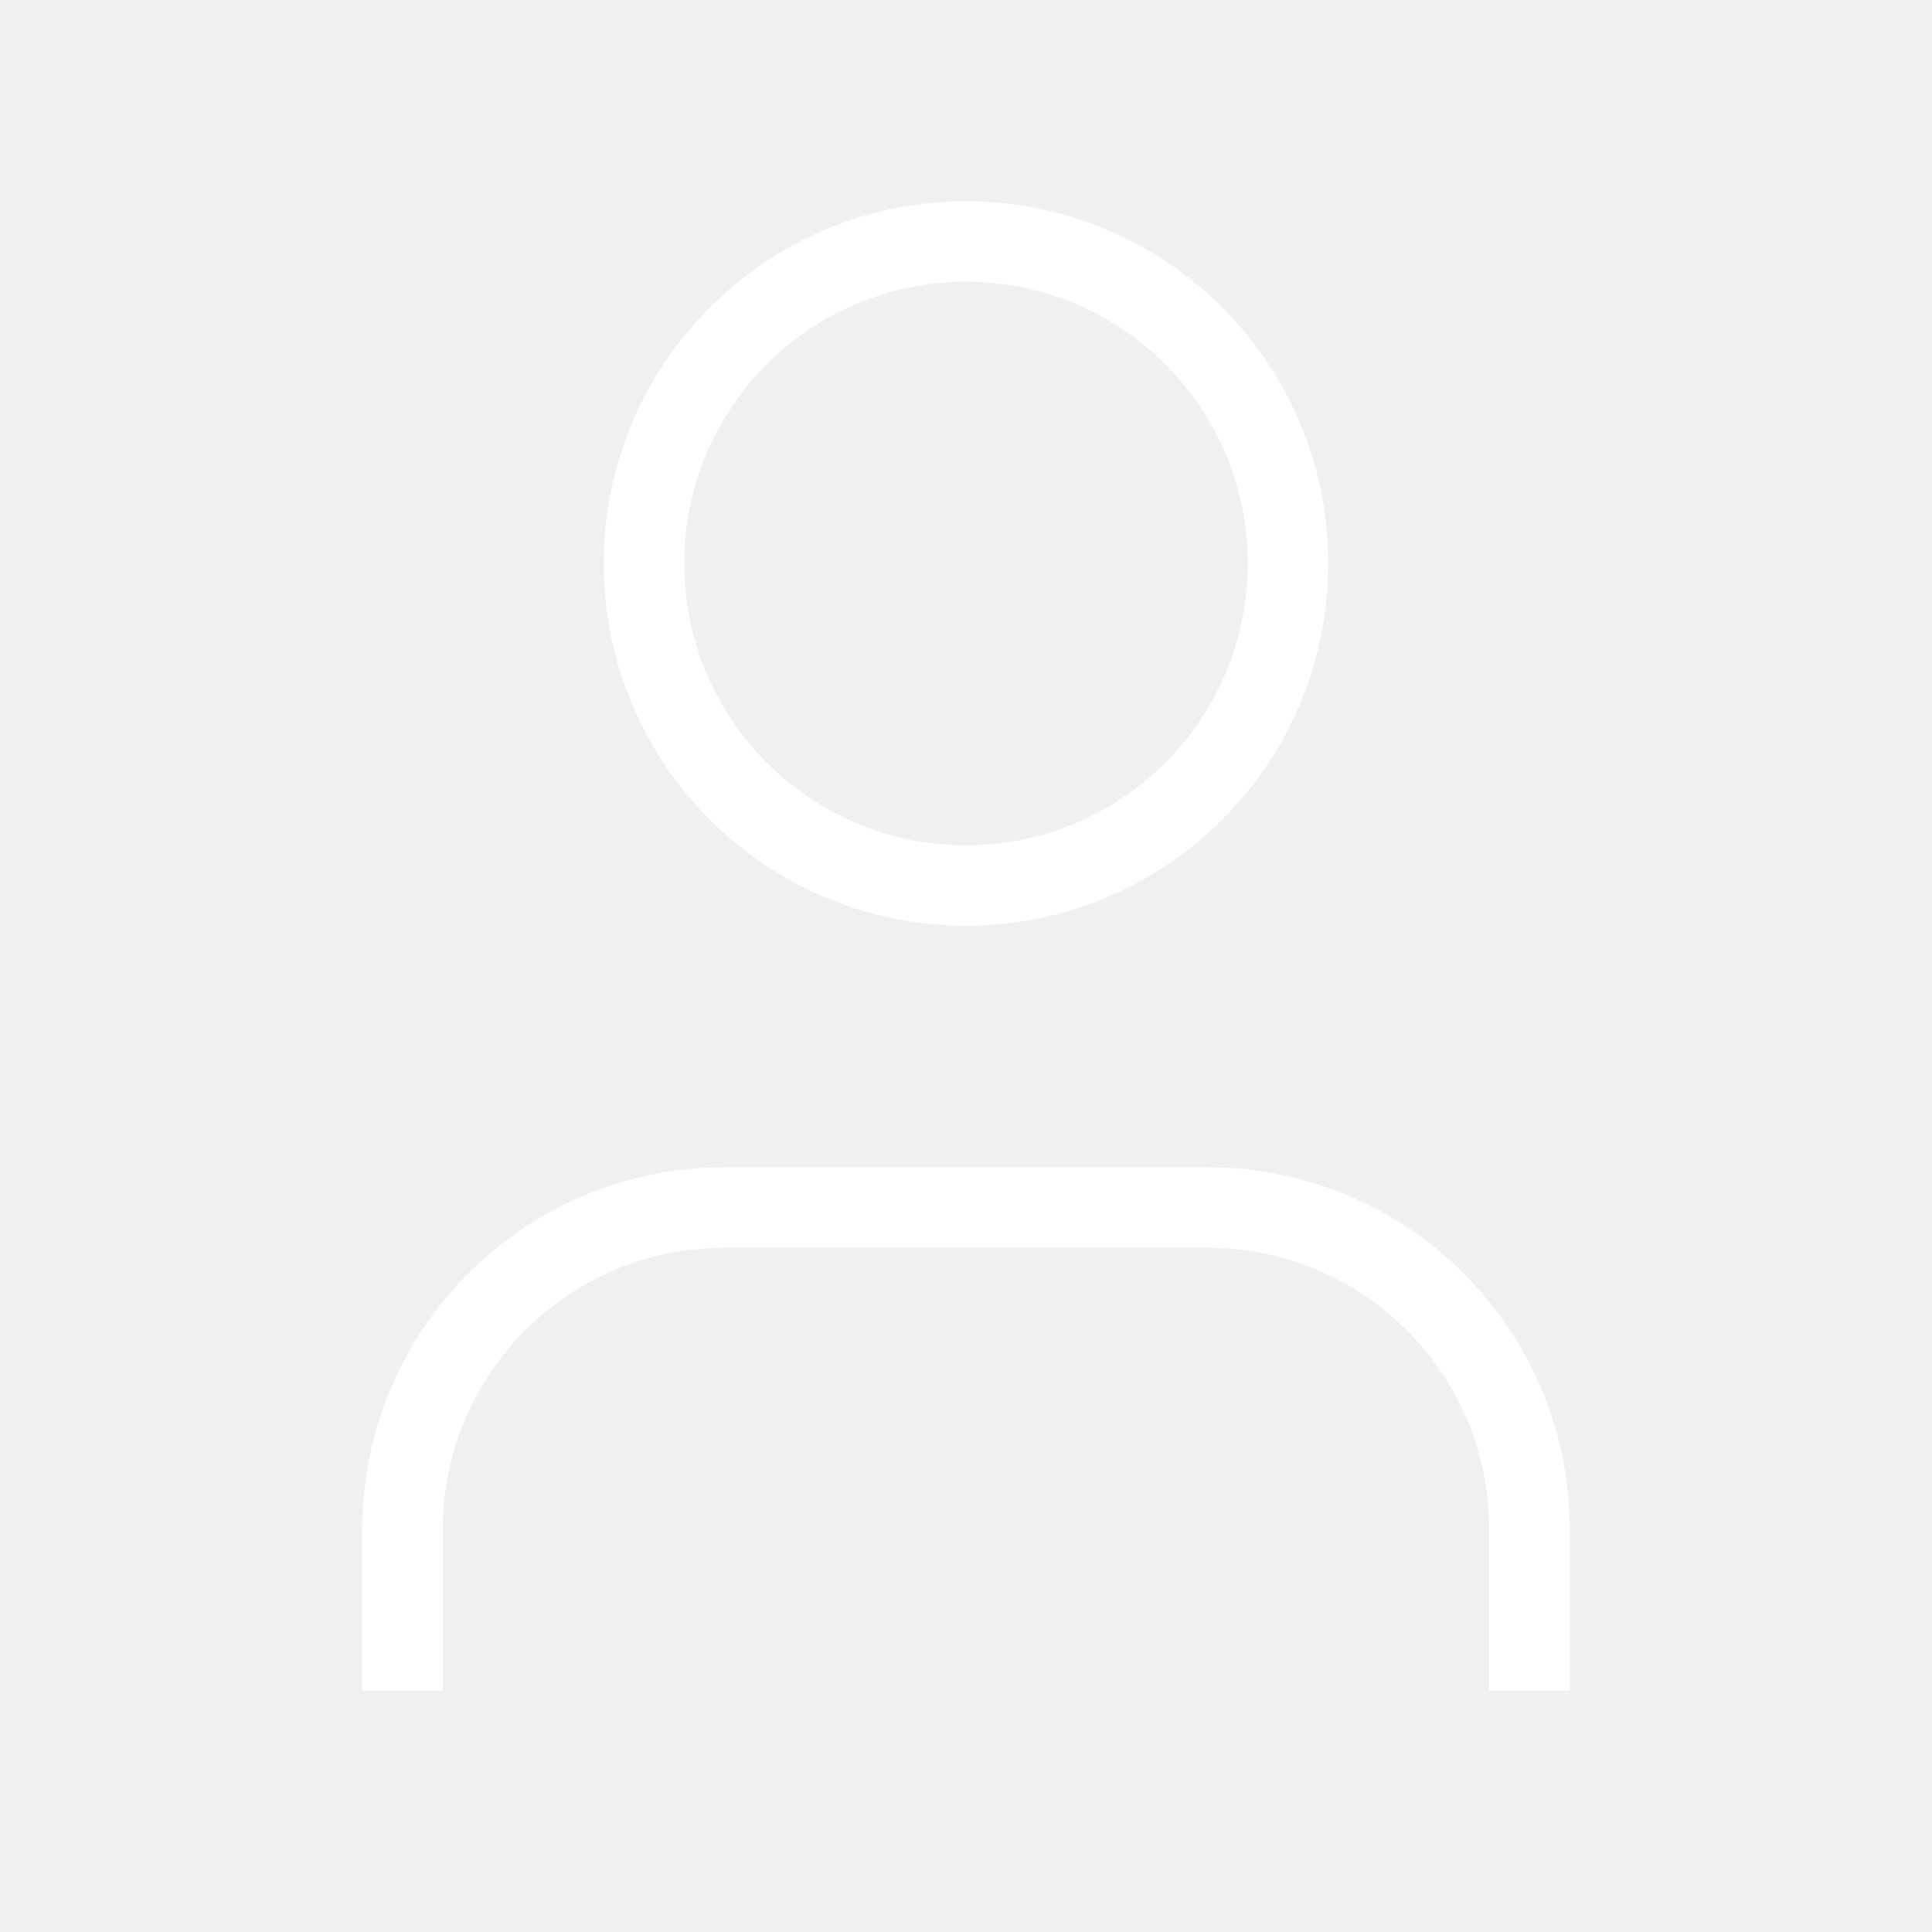
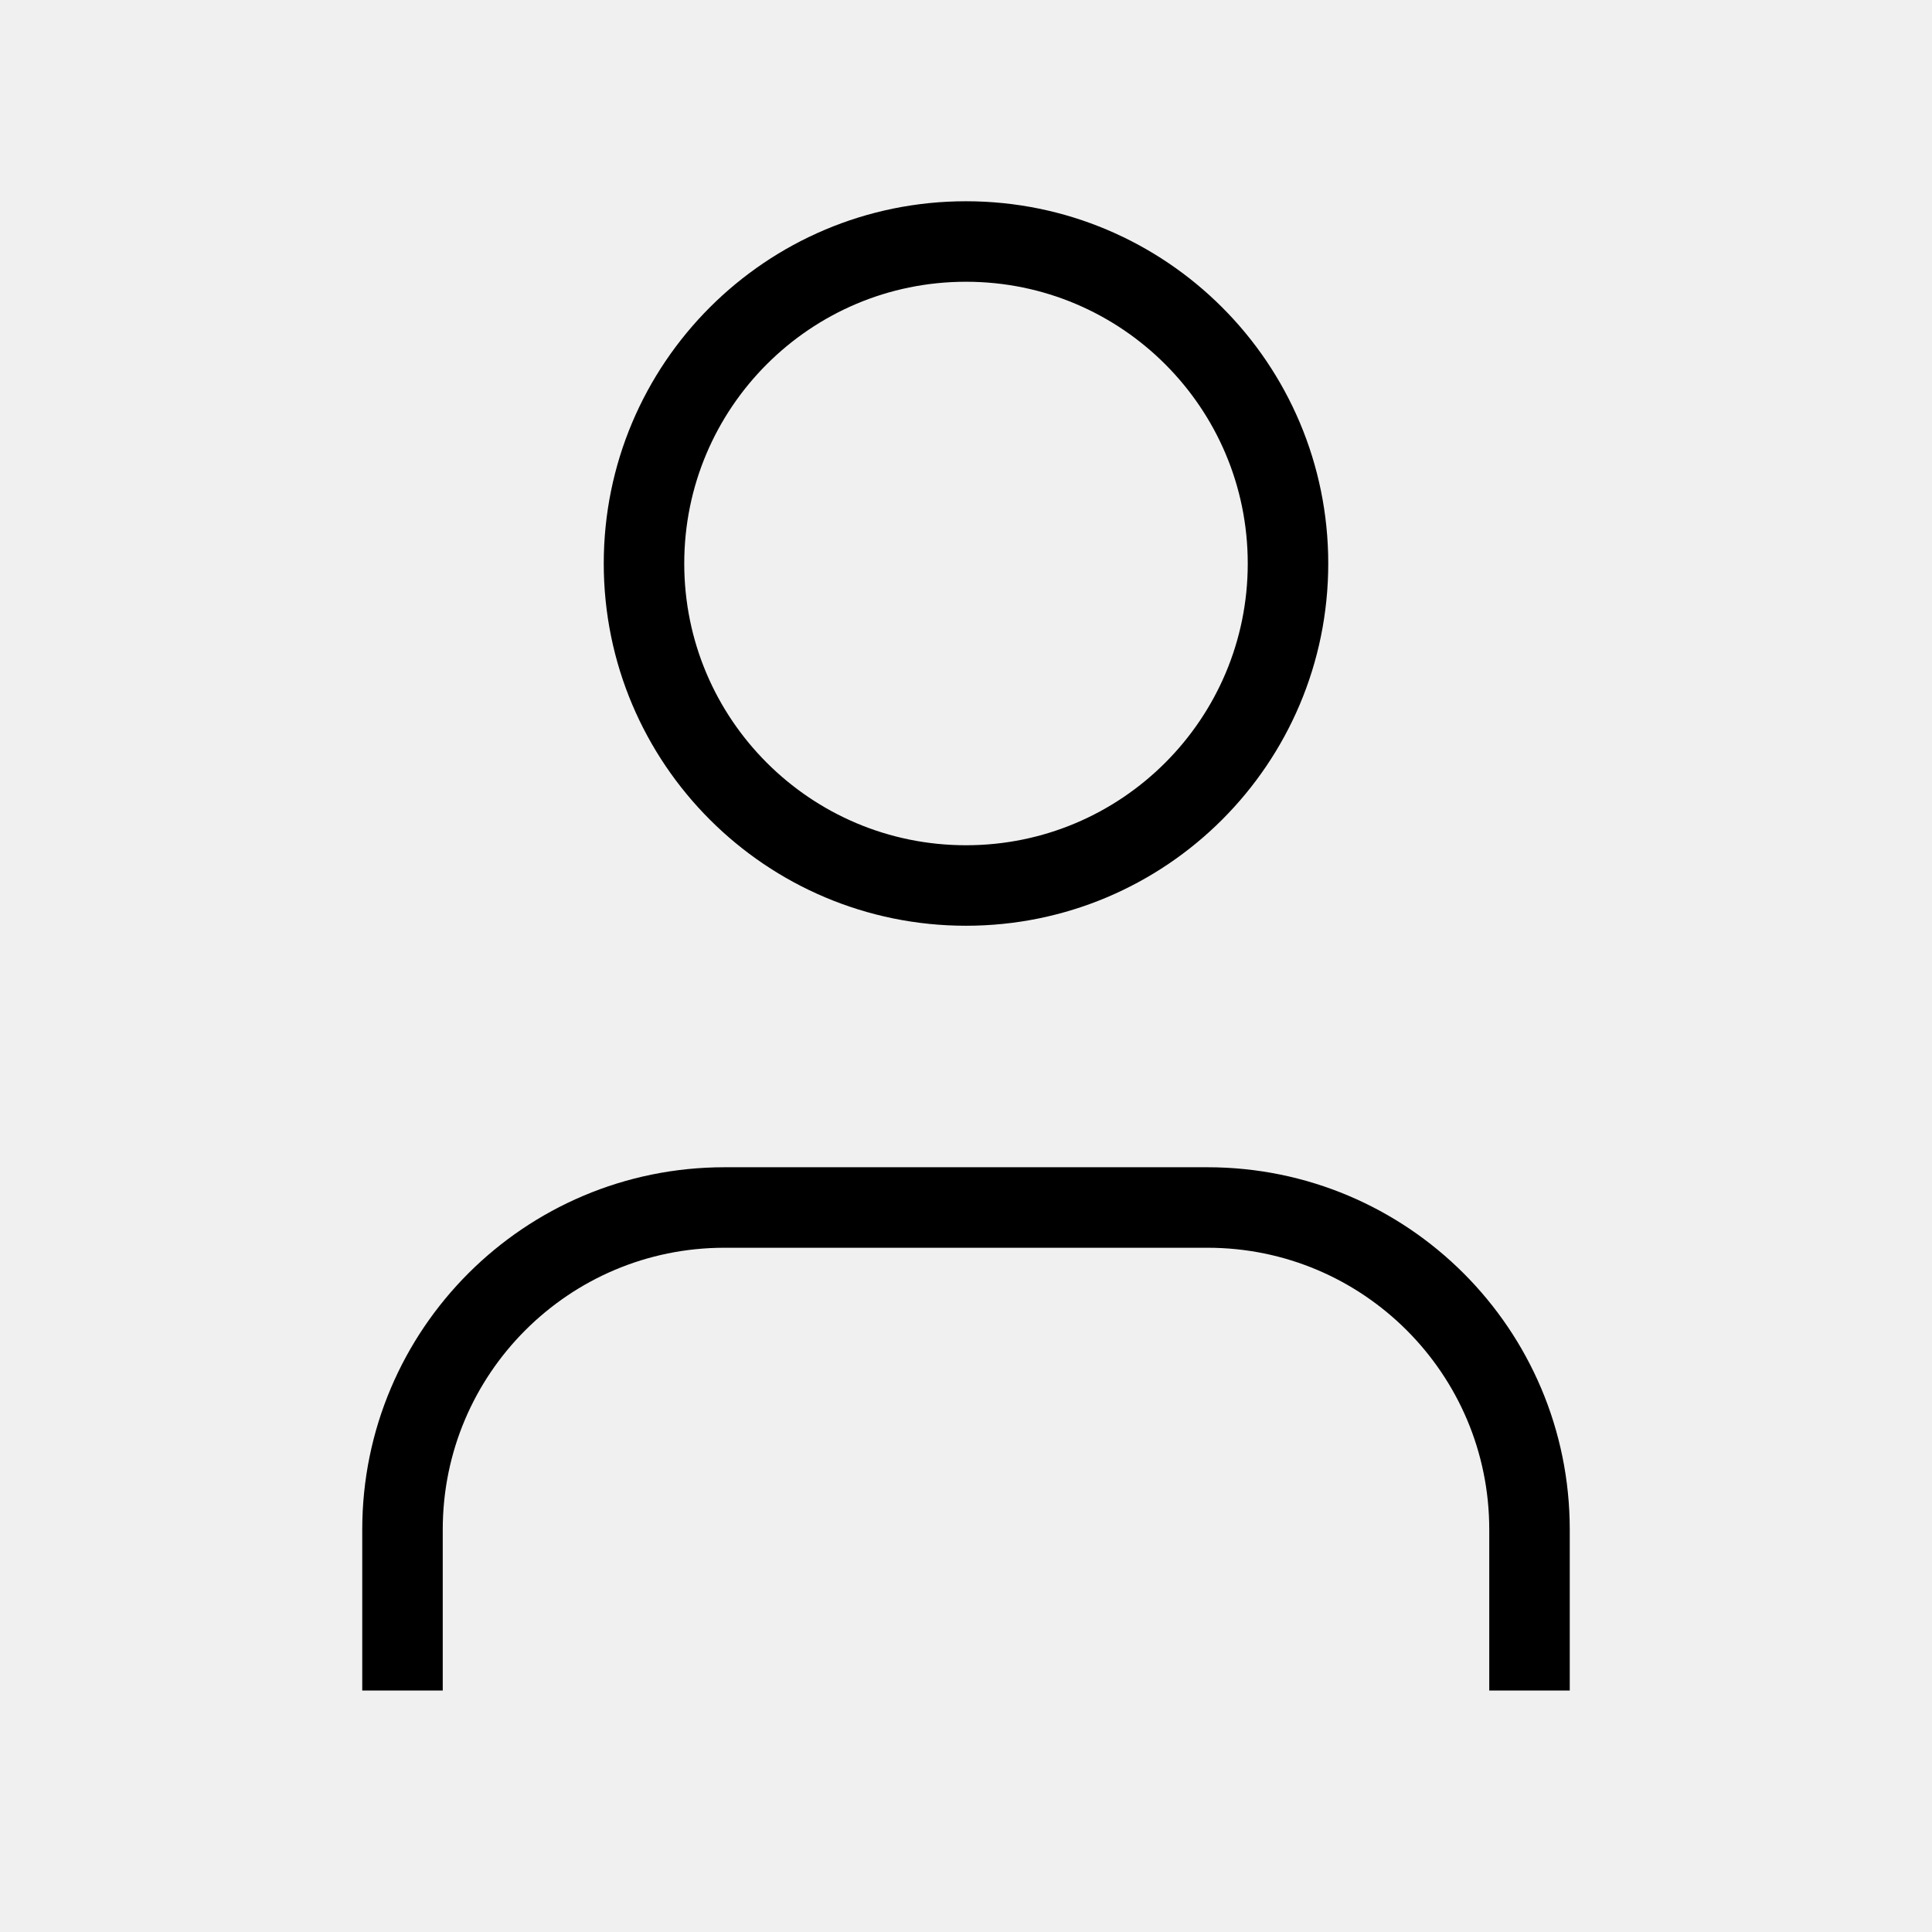
- <svg xmlns="http://www.w3.org/2000/svg" width="16" height="16" viewBox="0 0 24 24" fill="none" stroke="#ffffff" strokeWidth="1.5" strokeLinecap="round" strokeLinejoin="round" class="lucide lucide-user">
+ <svg xmlns="http://www.w3.org/2000/svg" width="16" height="16" viewBox="0 0 24 24" fill="none" stroke="#000000" strokeWidth="1.5" strokeLinecap="round" strokeLinejoin="round" class="lucide lucide-user">
  <path d="M19 21v-2a4 4 0 0 0-4-4H9a4 4 0 0 0-4 4v2" />
  <circle cx="12" cy="7" r="4" />
</svg>
